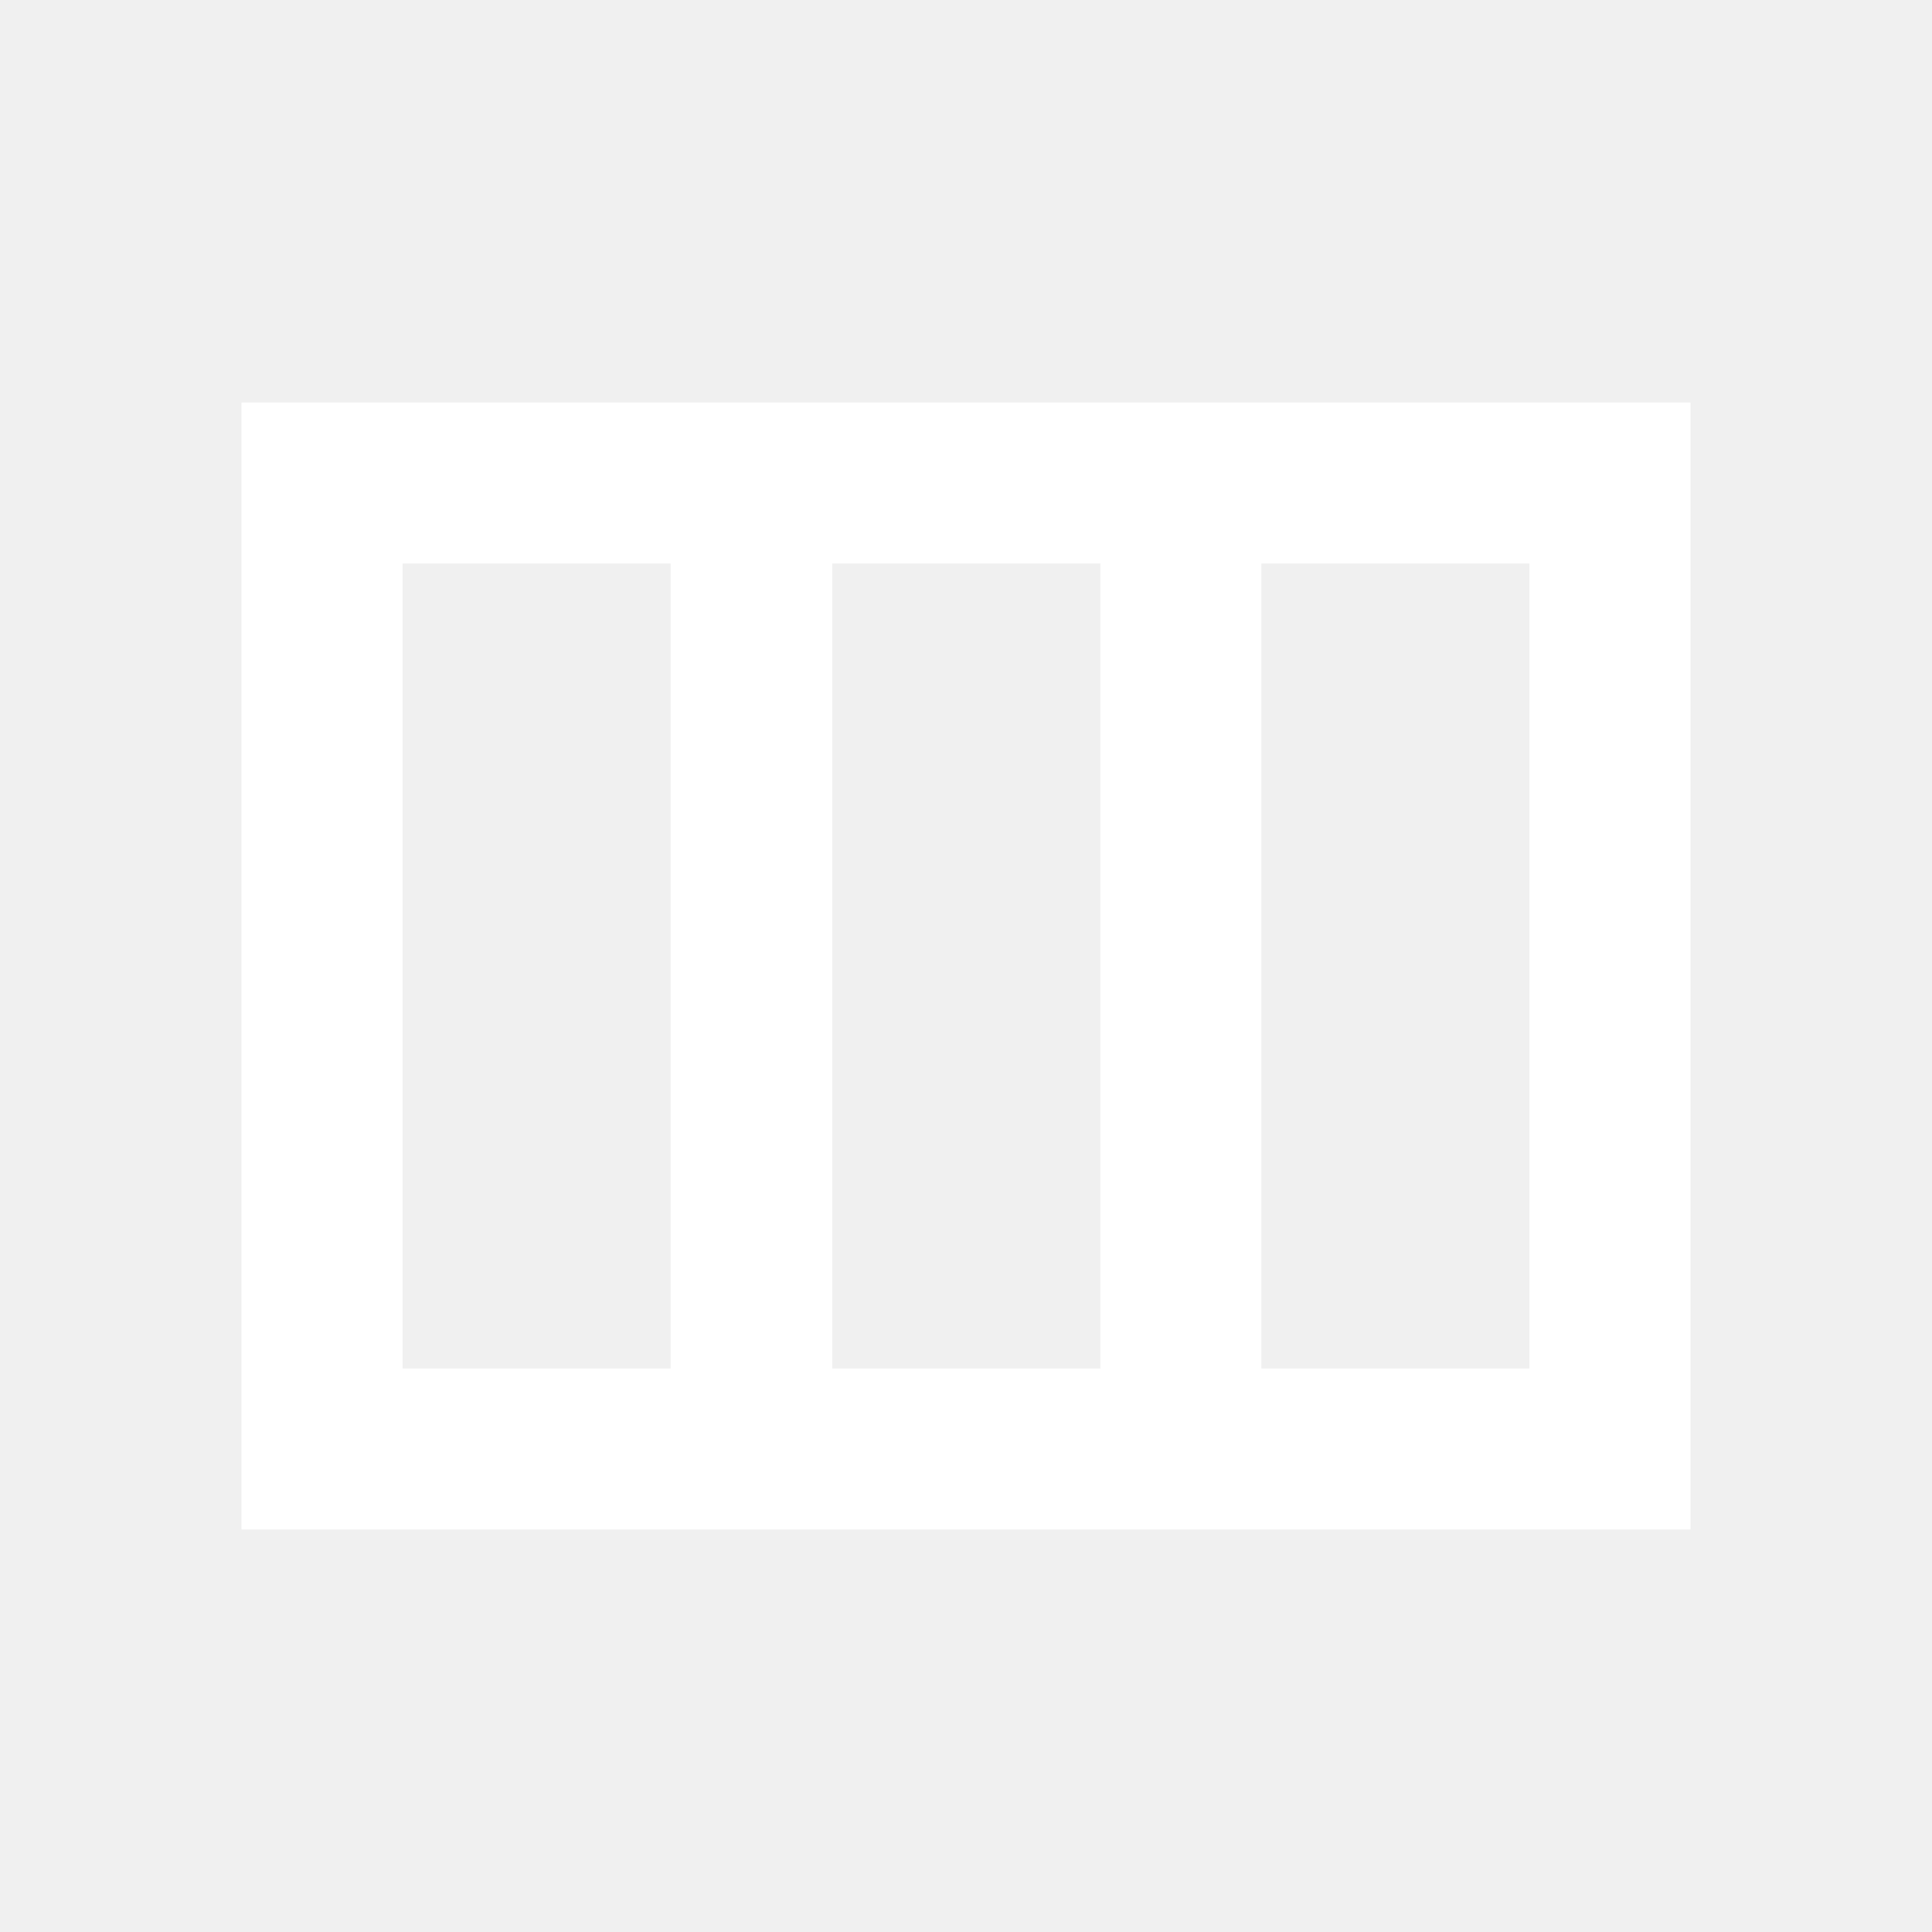
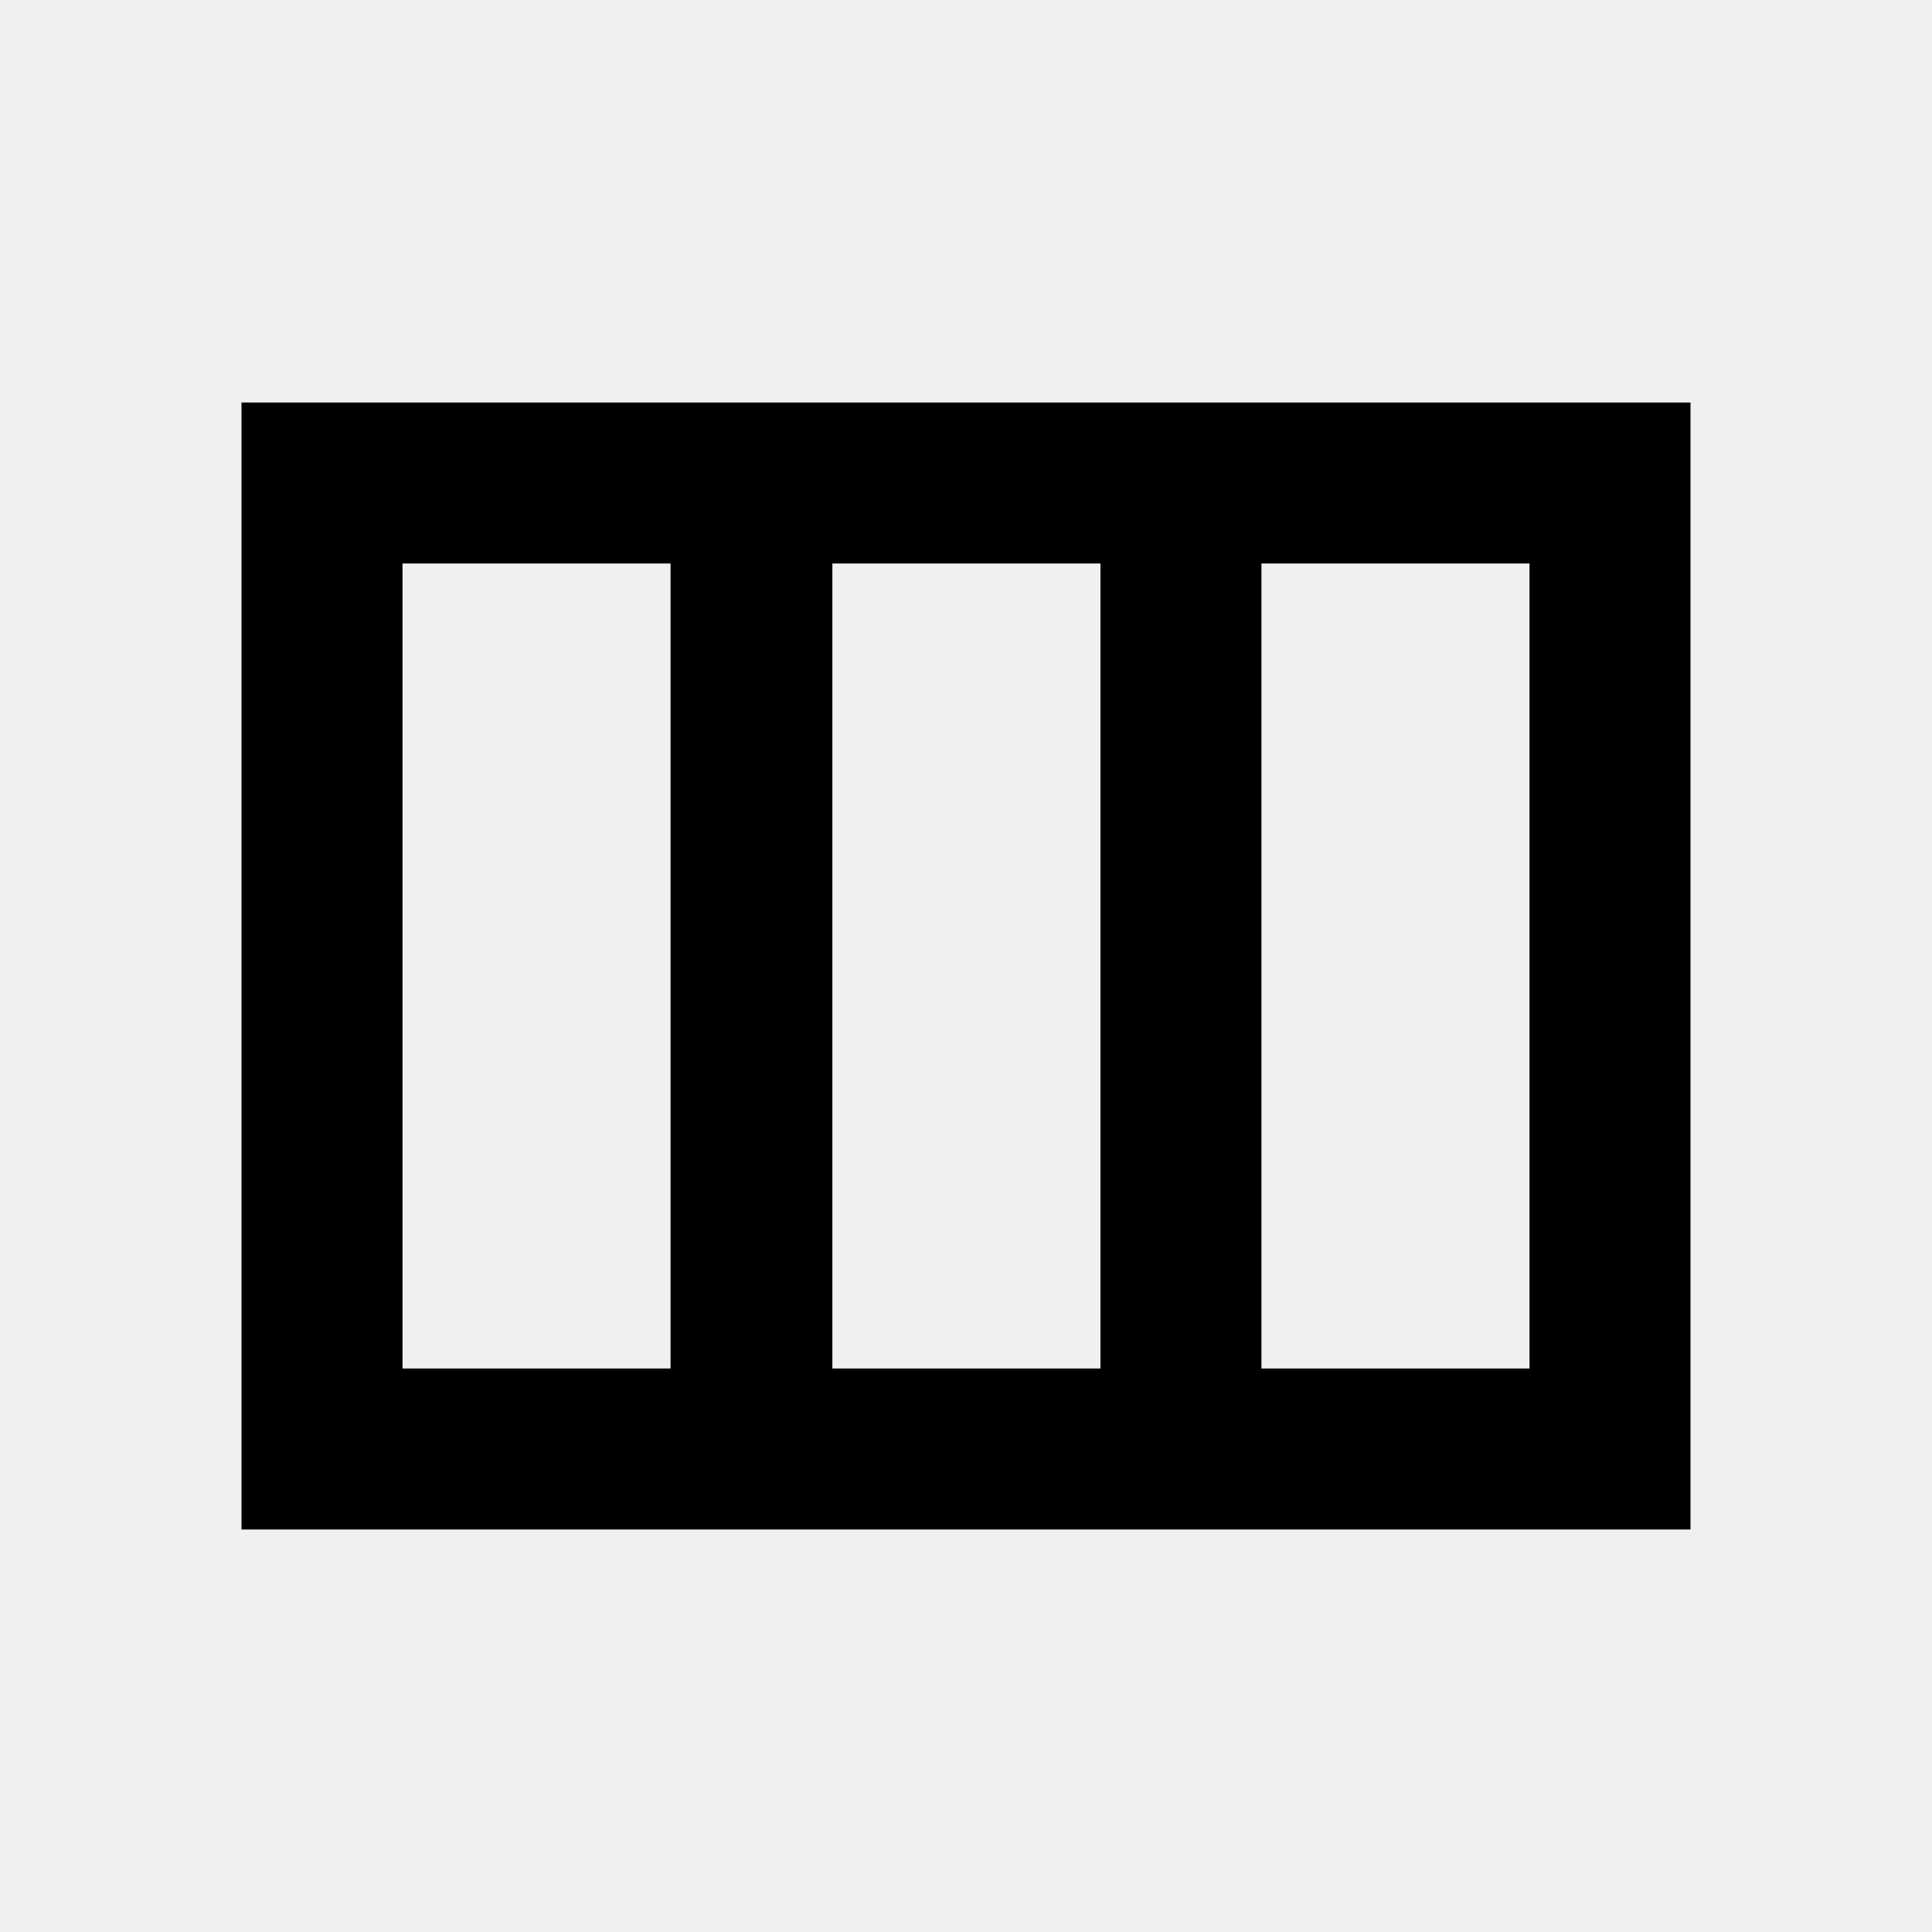
- <svg xmlns="http://www.w3.org/2000/svg" enable-background="new 0 0 24 24" height="24px" viewBox="0 0 24 24" width="24px" fill="#FFFFFF">
+ <svg xmlns="http://www.w3.org/2000/svg" enable-background="new 0 0 24 24" height="24px" viewBox="0 0 24 24" width="24px" fill="#000000">
  <rect fill="none" height="24" width="24" />
  <path d="M3,5v14h18V5H3z M8.33,17H5V7h3.33V17z M13.67,17h-3.33V7h3.33V17z M19,17h-3.33V7H19V17z" />
</svg>
